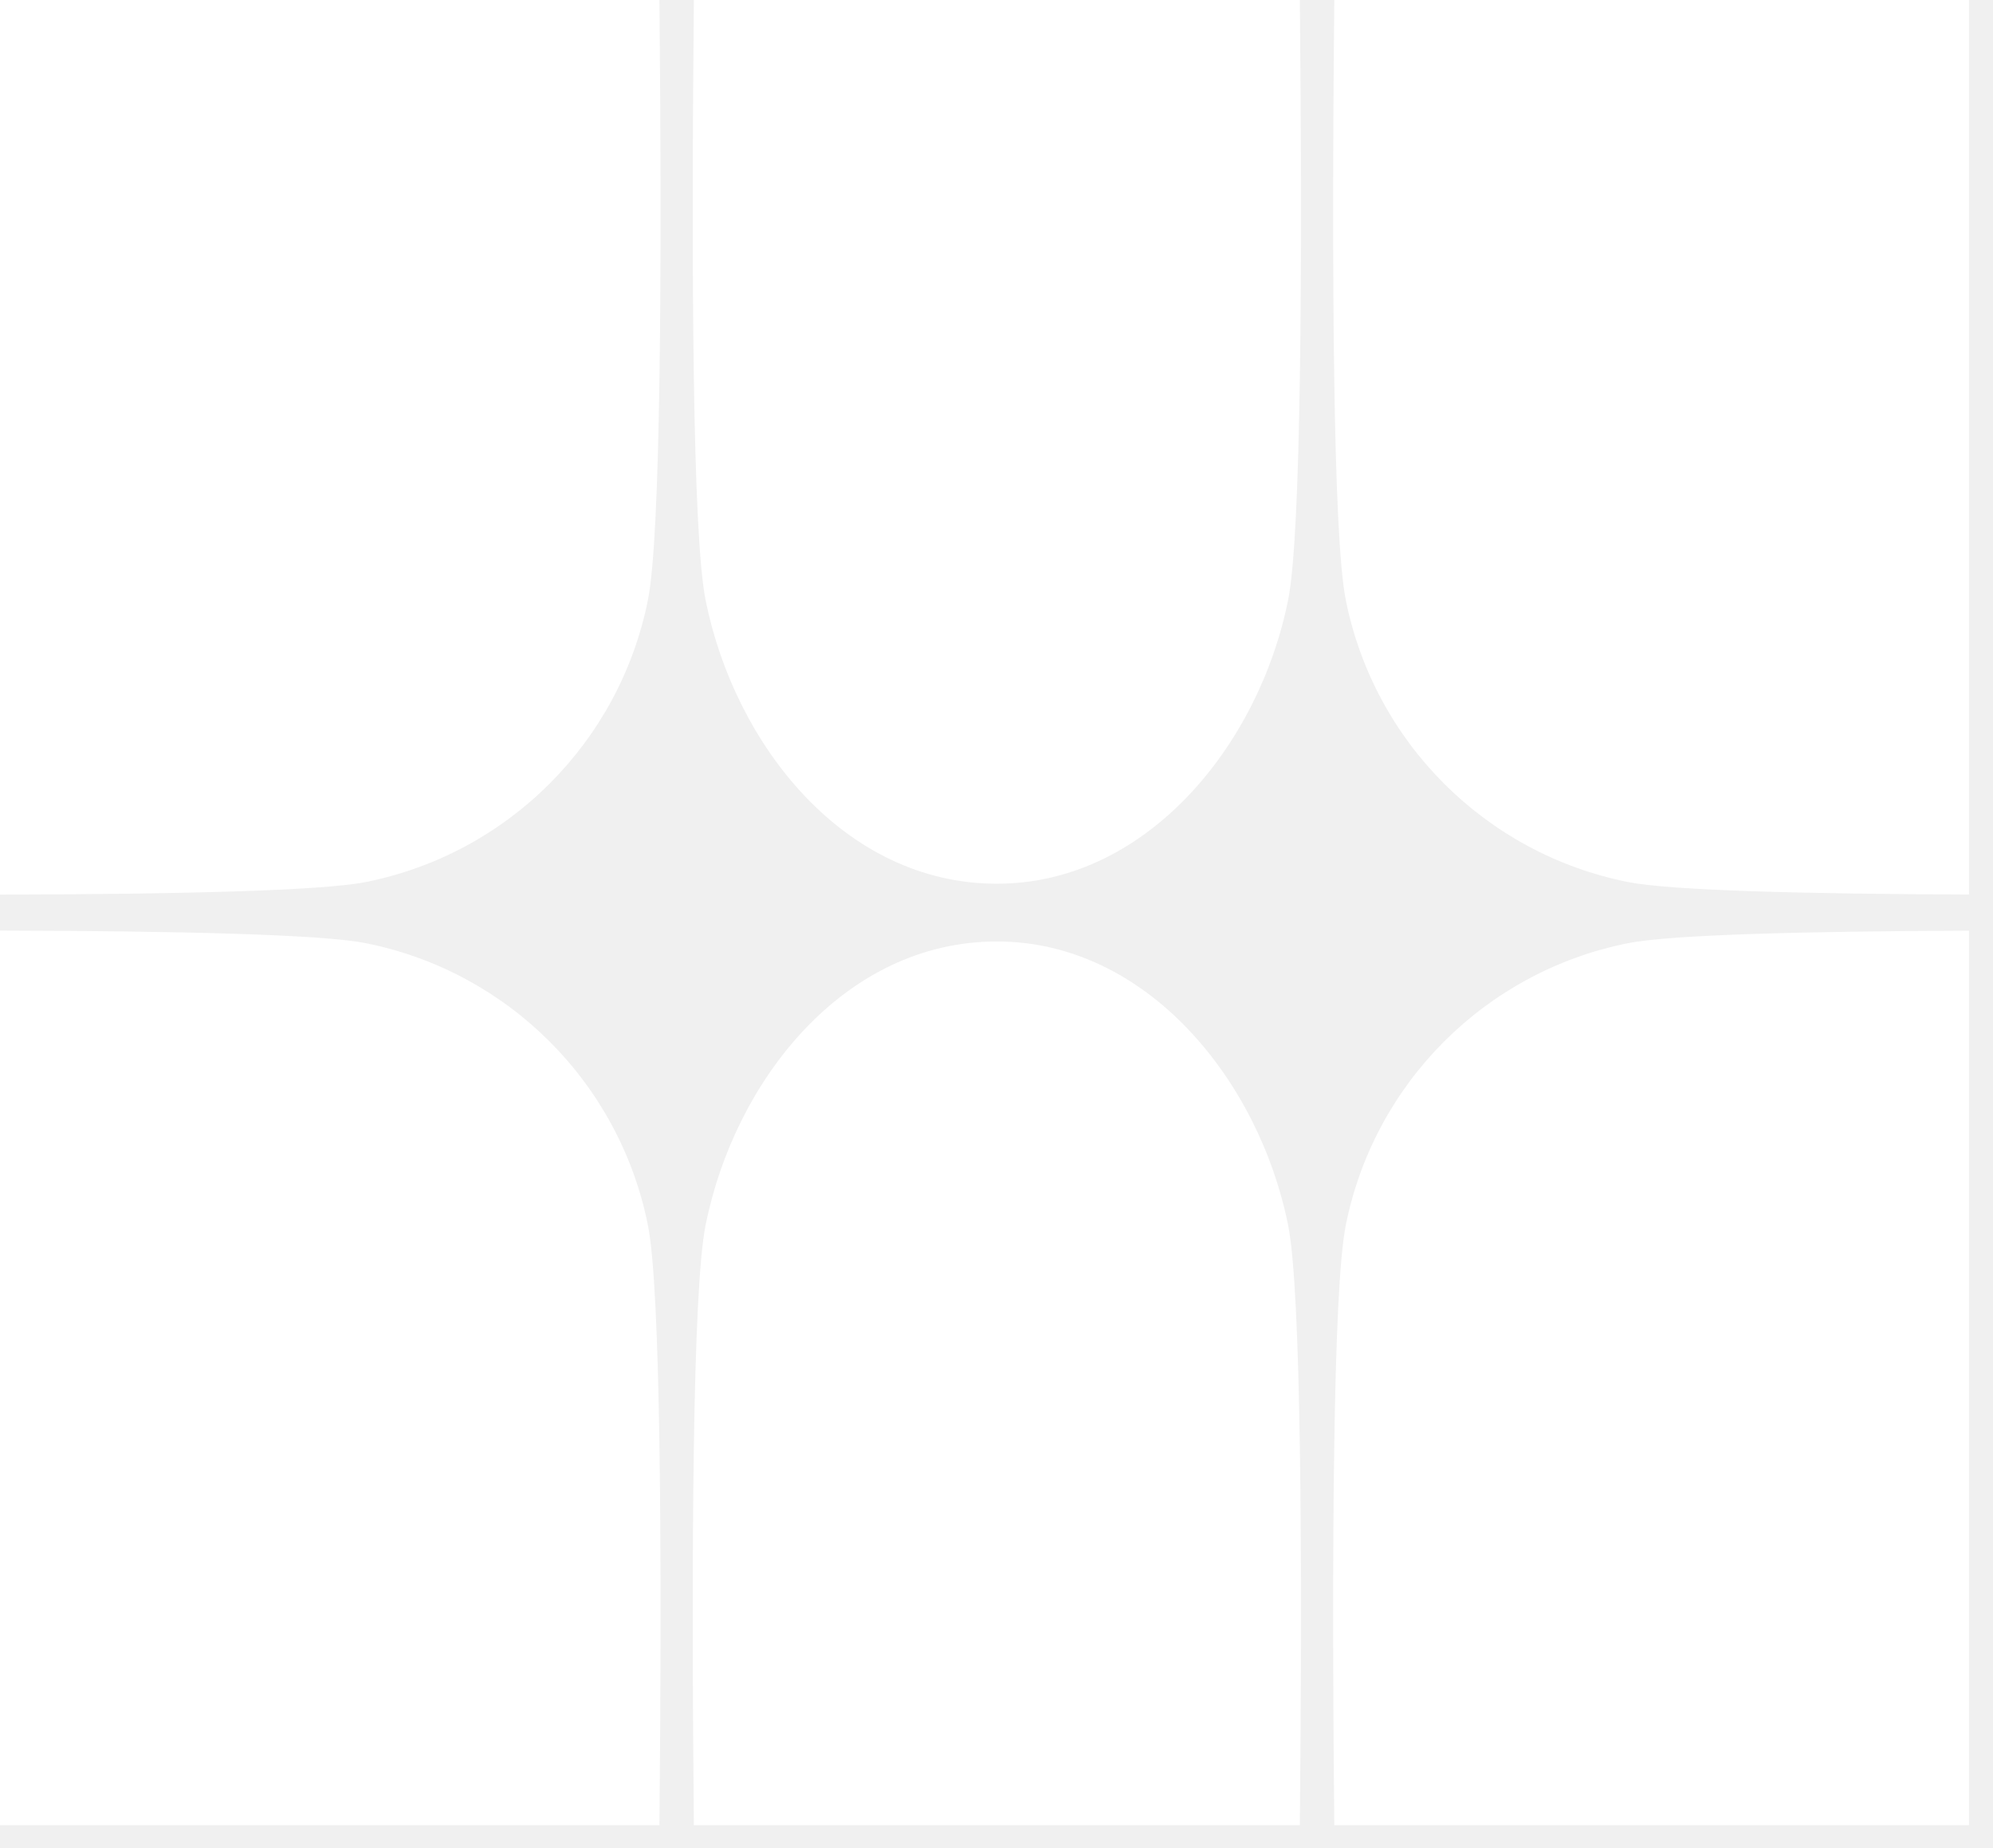
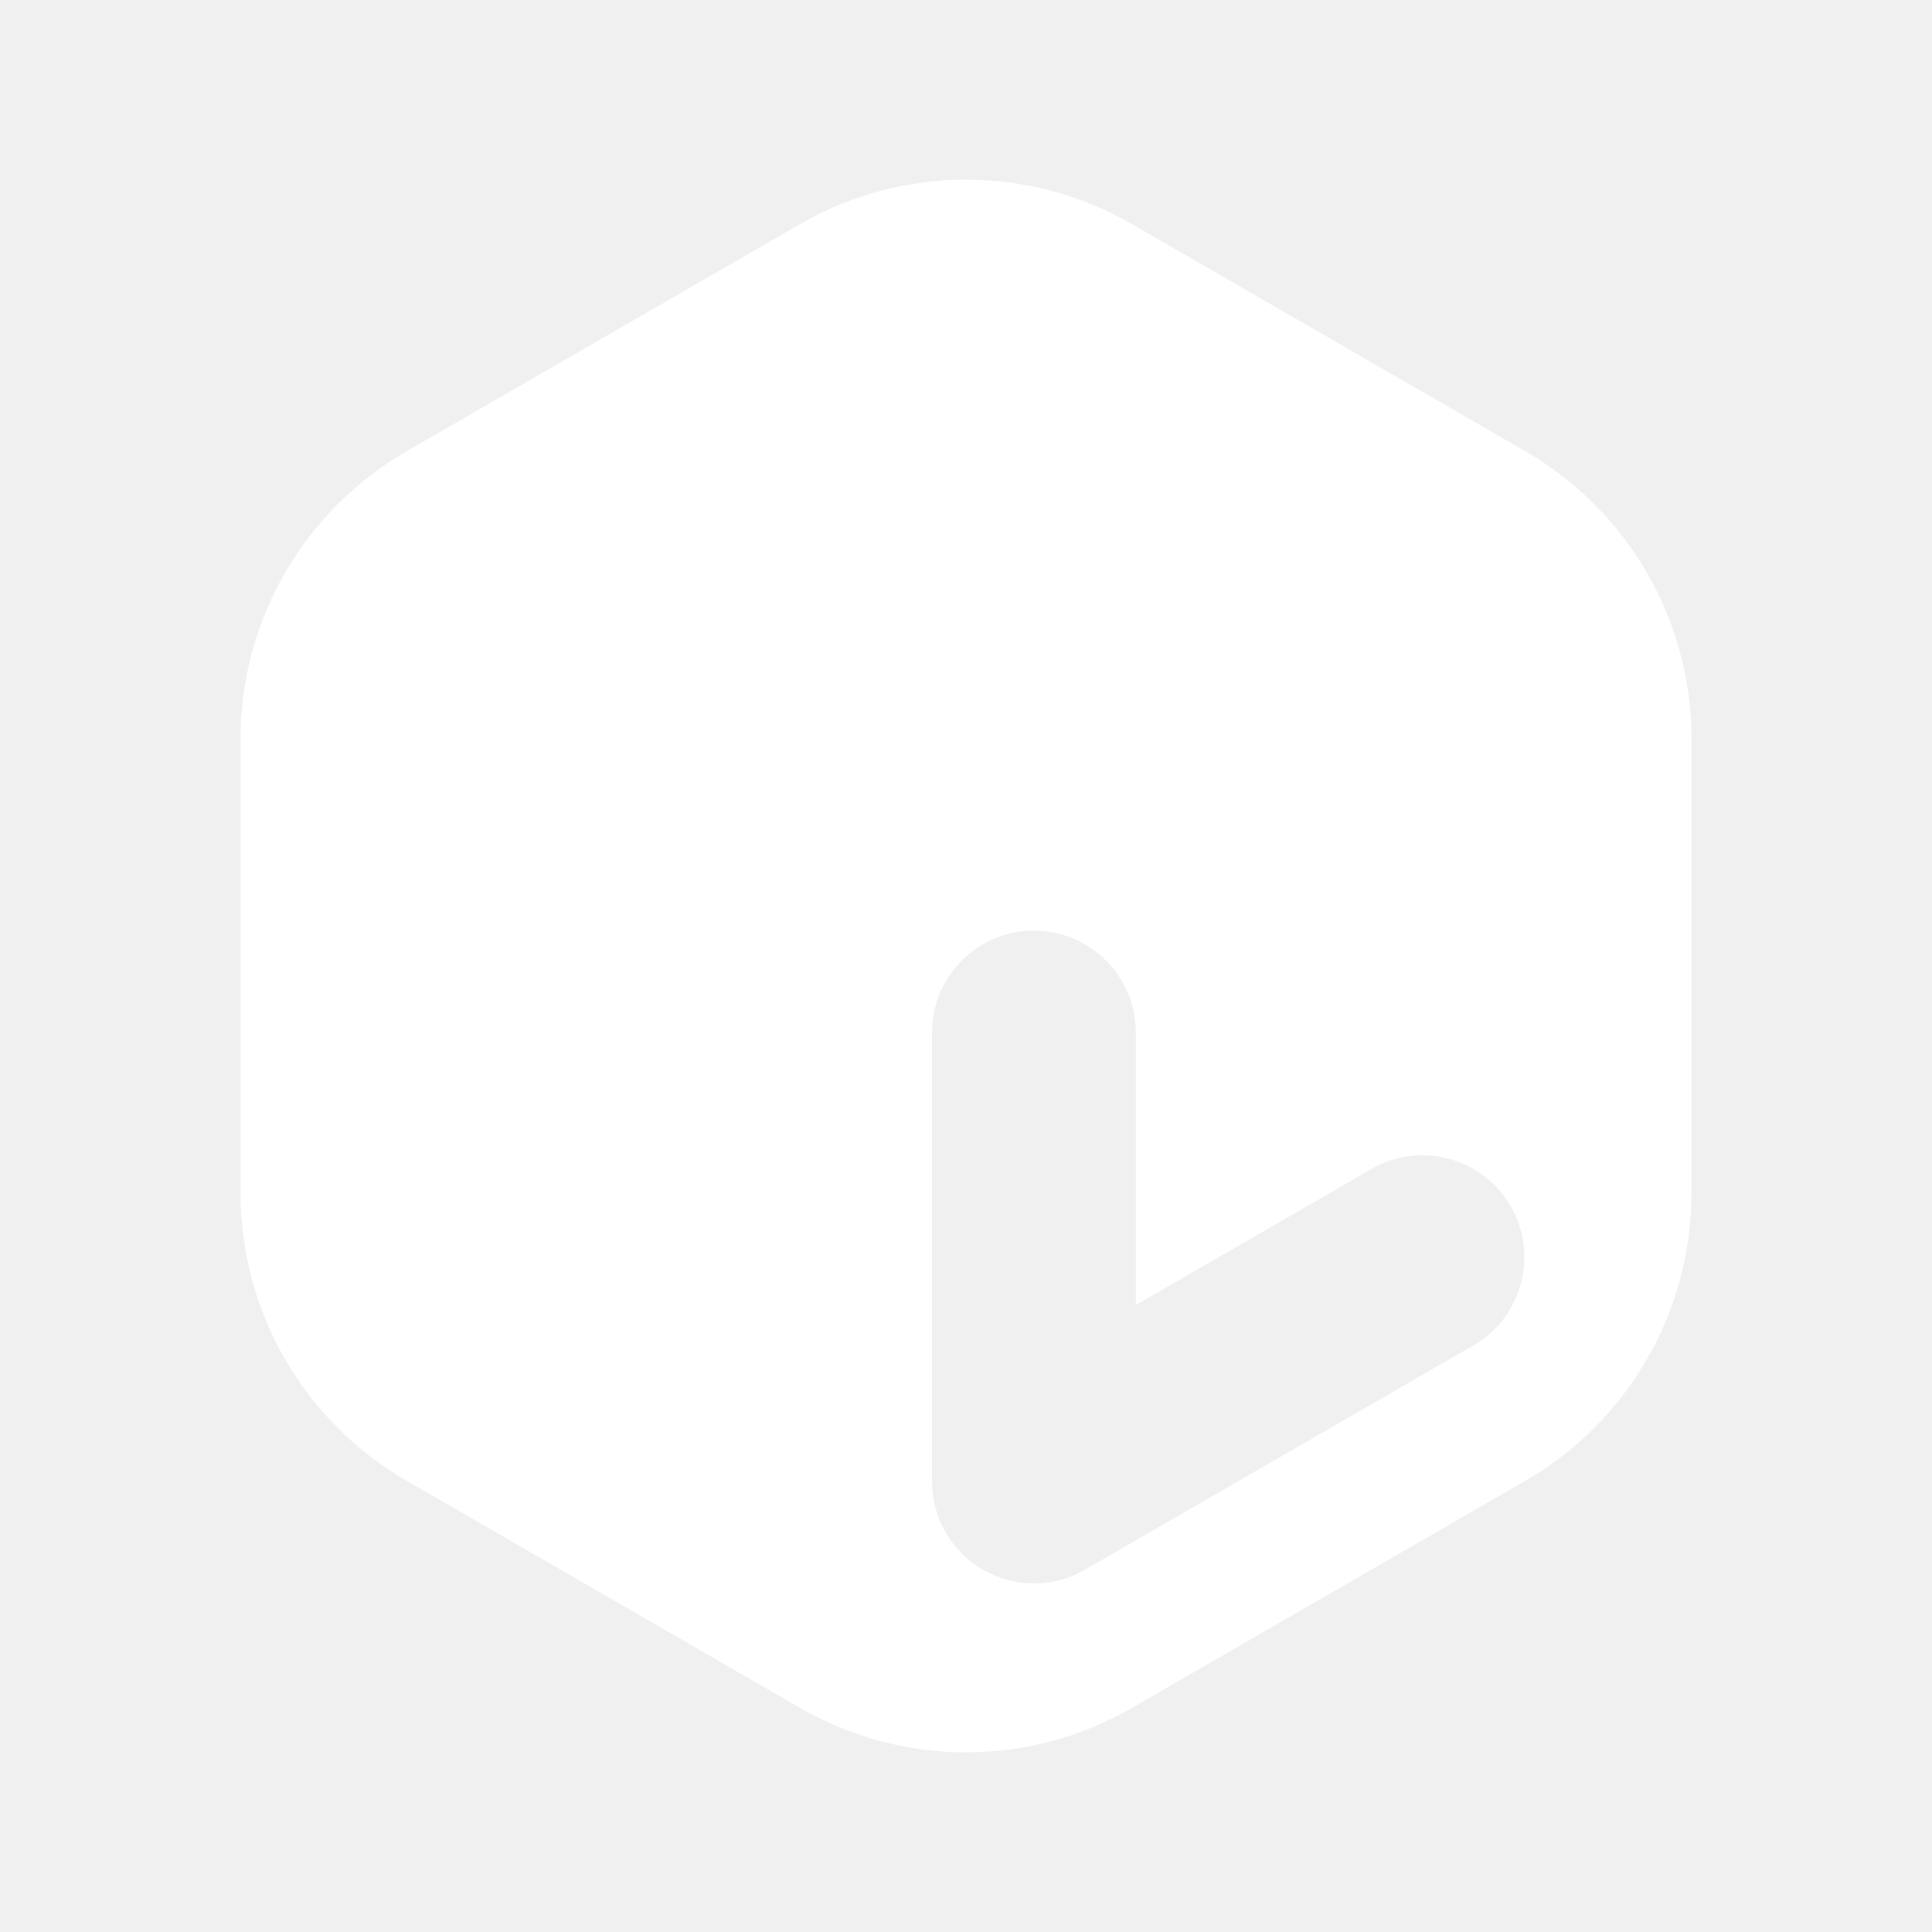
- <svg xmlns="http://www.w3.org/2000/svg" width="82" height="76" viewBox="0 0 82 76" fill="none">
-   <g clip-path="url(#clip0_3599_145)">
-     <path d="M0 36.806C7.307 36.79 13.237 36.651 15.057 36.287C20.909 35.115 25.486 30.538 26.658 24.686C27.19 22.028 27.237 11.117 27.132 6.41746e-05H0V36.806Z" fill="white" />
-     <path d="M41.014 36.358C47.192 36.358 51.807 30.636 52.998 24.686C53.539 21.986 53.587 11.094 53.481 6.41746e-05H28.548C28.442 11.094 28.49 21.985 29.03 24.685C30.222 30.636 34.735 36.358 41.014 36.358Z" fill="white" />
-     <path d="M81.011 6.41746e-05H54.897C54.792 11.116 54.839 22.026 55.371 24.685C56.542 30.538 61.12 35.115 66.972 36.287C68.717 36.636 74.189 36.777 81.011 36.803V6.41746e-05Z" fill="white" />
-     <path d="M26.658 50.261C25.487 44.409 20.909 39.831 15.057 38.659C13.237 38.295 7.307 38.158 0 38.141V74.742H26.658V50.261Z" fill="white" />
-     <path d="M81.011 38.145C74.189 38.171 68.717 38.31 66.972 38.659C61.12 39.831 56.542 44.409 55.371 50.261V74.742H81.011V38.145Z" fill="white" />
-     <path d="M52.998 50.261C51.807 44.311 47.213 39.834 40.927 39.834C34.641 39.834 30.222 44.311 29.03 50.261V74.742H52.998V50.261Z" fill="white" />
-   </g>
-   <g clip-path="url(#clip1_3599_145)">
-     <path d="M0 38.286C7.307 38.303 13.237 38.441 15.057 38.806C20.909 39.977 25.486 44.554 26.658 50.406C27.19 53.065 27.237 63.976 27.132 75.092H0V38.286Z" fill="white" />
-     <path d="M41.014 38.734C47.192 38.734 51.807 44.456 52.998 50.406C53.539 53.106 53.587 63.998 53.481 75.092H28.548C28.442 63.999 28.49 53.107 29.03 50.407C30.222 44.457 34.735 38.734 41.014 38.734Z" fill="white" />
-     <path d="M81.011 75.092H54.897C54.792 63.976 54.839 53.066 55.371 50.407C56.542 44.555 61.12 39.977 66.972 38.806C68.717 38.456 74.189 38.316 81.011 38.29V75.092Z" fill="white" />
-     <path d="M26.658 24.831C25.487 30.683 20.909 35.262 15.057 36.433C13.237 36.797 7.307 36.935 0 36.952V0.35H26.658V24.831Z" fill="white" />
-     <path d="M81.011 36.948C74.189 36.922 68.717 36.782 66.972 36.433C61.12 35.262 56.542 30.683 55.371 24.831V0.35H81.011V36.948Z" fill="white" />
-     <path d="M52.998 24.831C51.807 30.782 47.213 35.259 40.927 35.259C34.641 35.259 30.222 30.782 29.03 24.831V0.35H52.998V24.831Z" fill="white" />
-   </g>
-   <defs>
-     <clipPath id="clip0_3599_145">
-       <rect width="81.011" height="37.371" fill="white" />
-     </clipPath>
-     <clipPath id="clip1_3599_145">
-       <rect width="81.011" height="37.371" fill="white" transform="matrix(1 0 0 -1 0 75.0925)" />
-     </clipPath>
-   </defs>
+ <svg xmlns="http://www.w3.org/2000/svg" width="512" height="512" viewBox="0 0 512 512" role="img" aria-label="LeiBox">
+   <path fill="#fff" fill-rule="evenodd" clip-rule="evenodd" d="M212 59.403 A88 88 0 0 1 300 59.403 L404.258 119.597 A88 88 0 0 1 448.258 195.807 L448.258 316.193 A88 88 0 0 1 404.258 392.403 L300 452.597 A88 88 0 0 1 212 452.597 L107.742 392.403 A88 88 0 0 1 63.742 316.193 L63.742 195.807 A88 88 0 0 1 107.742 119.597 Z M247 273.619 L247 392.619 A27 27 0 0 0 287.5 416.001 L390.557 356.501 A27 27 0 0 0 363.557 309.736 L301 345.853 L301 273.619 A27 27 0 0 0 247 273.619 Z" />
</svg>
